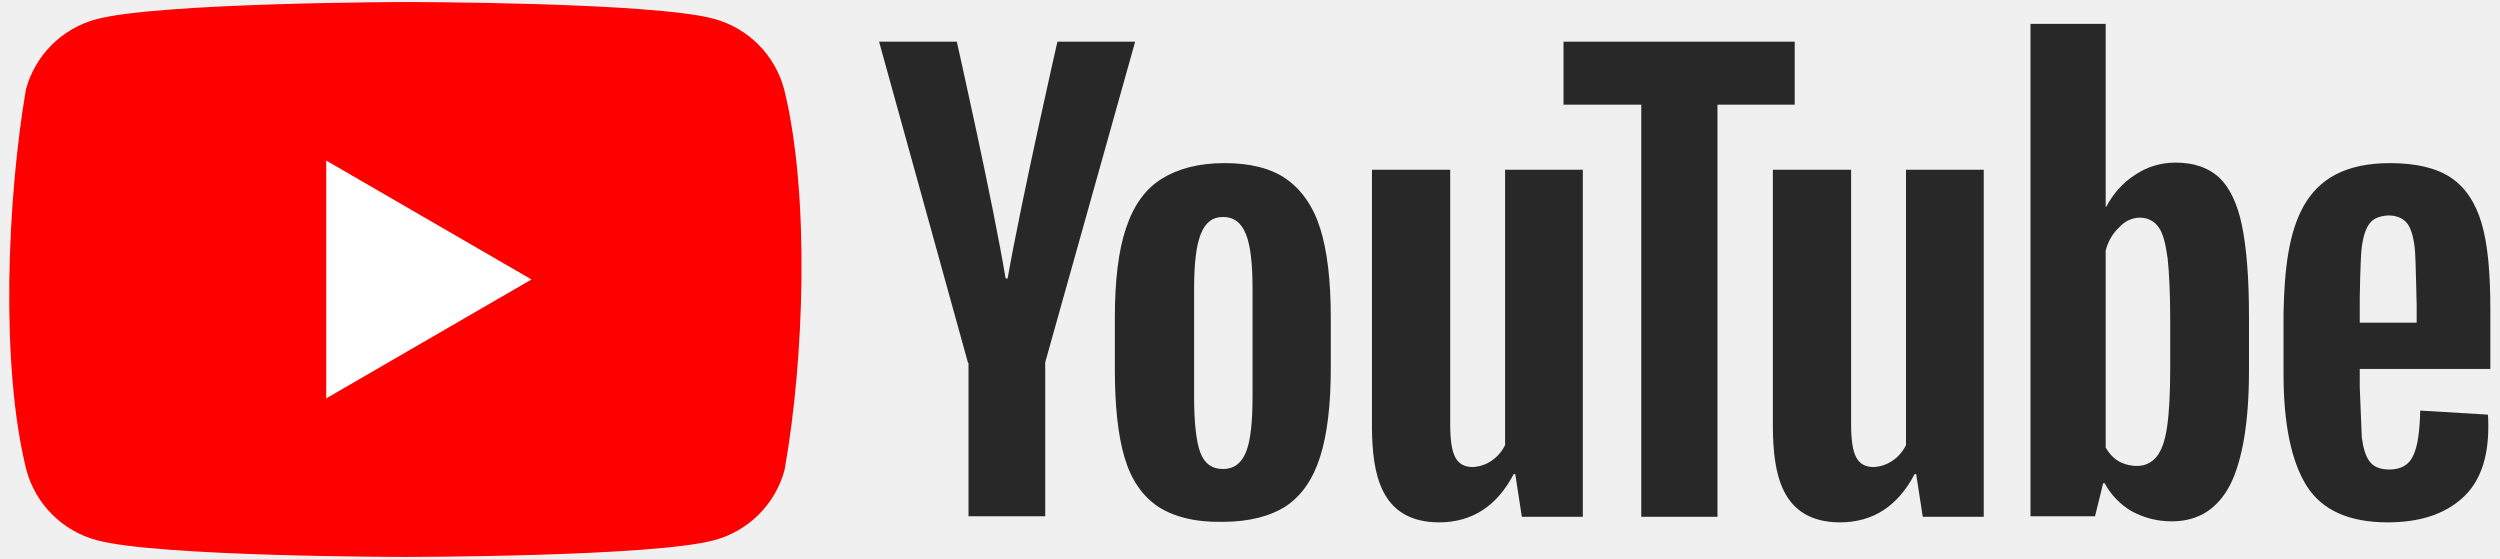
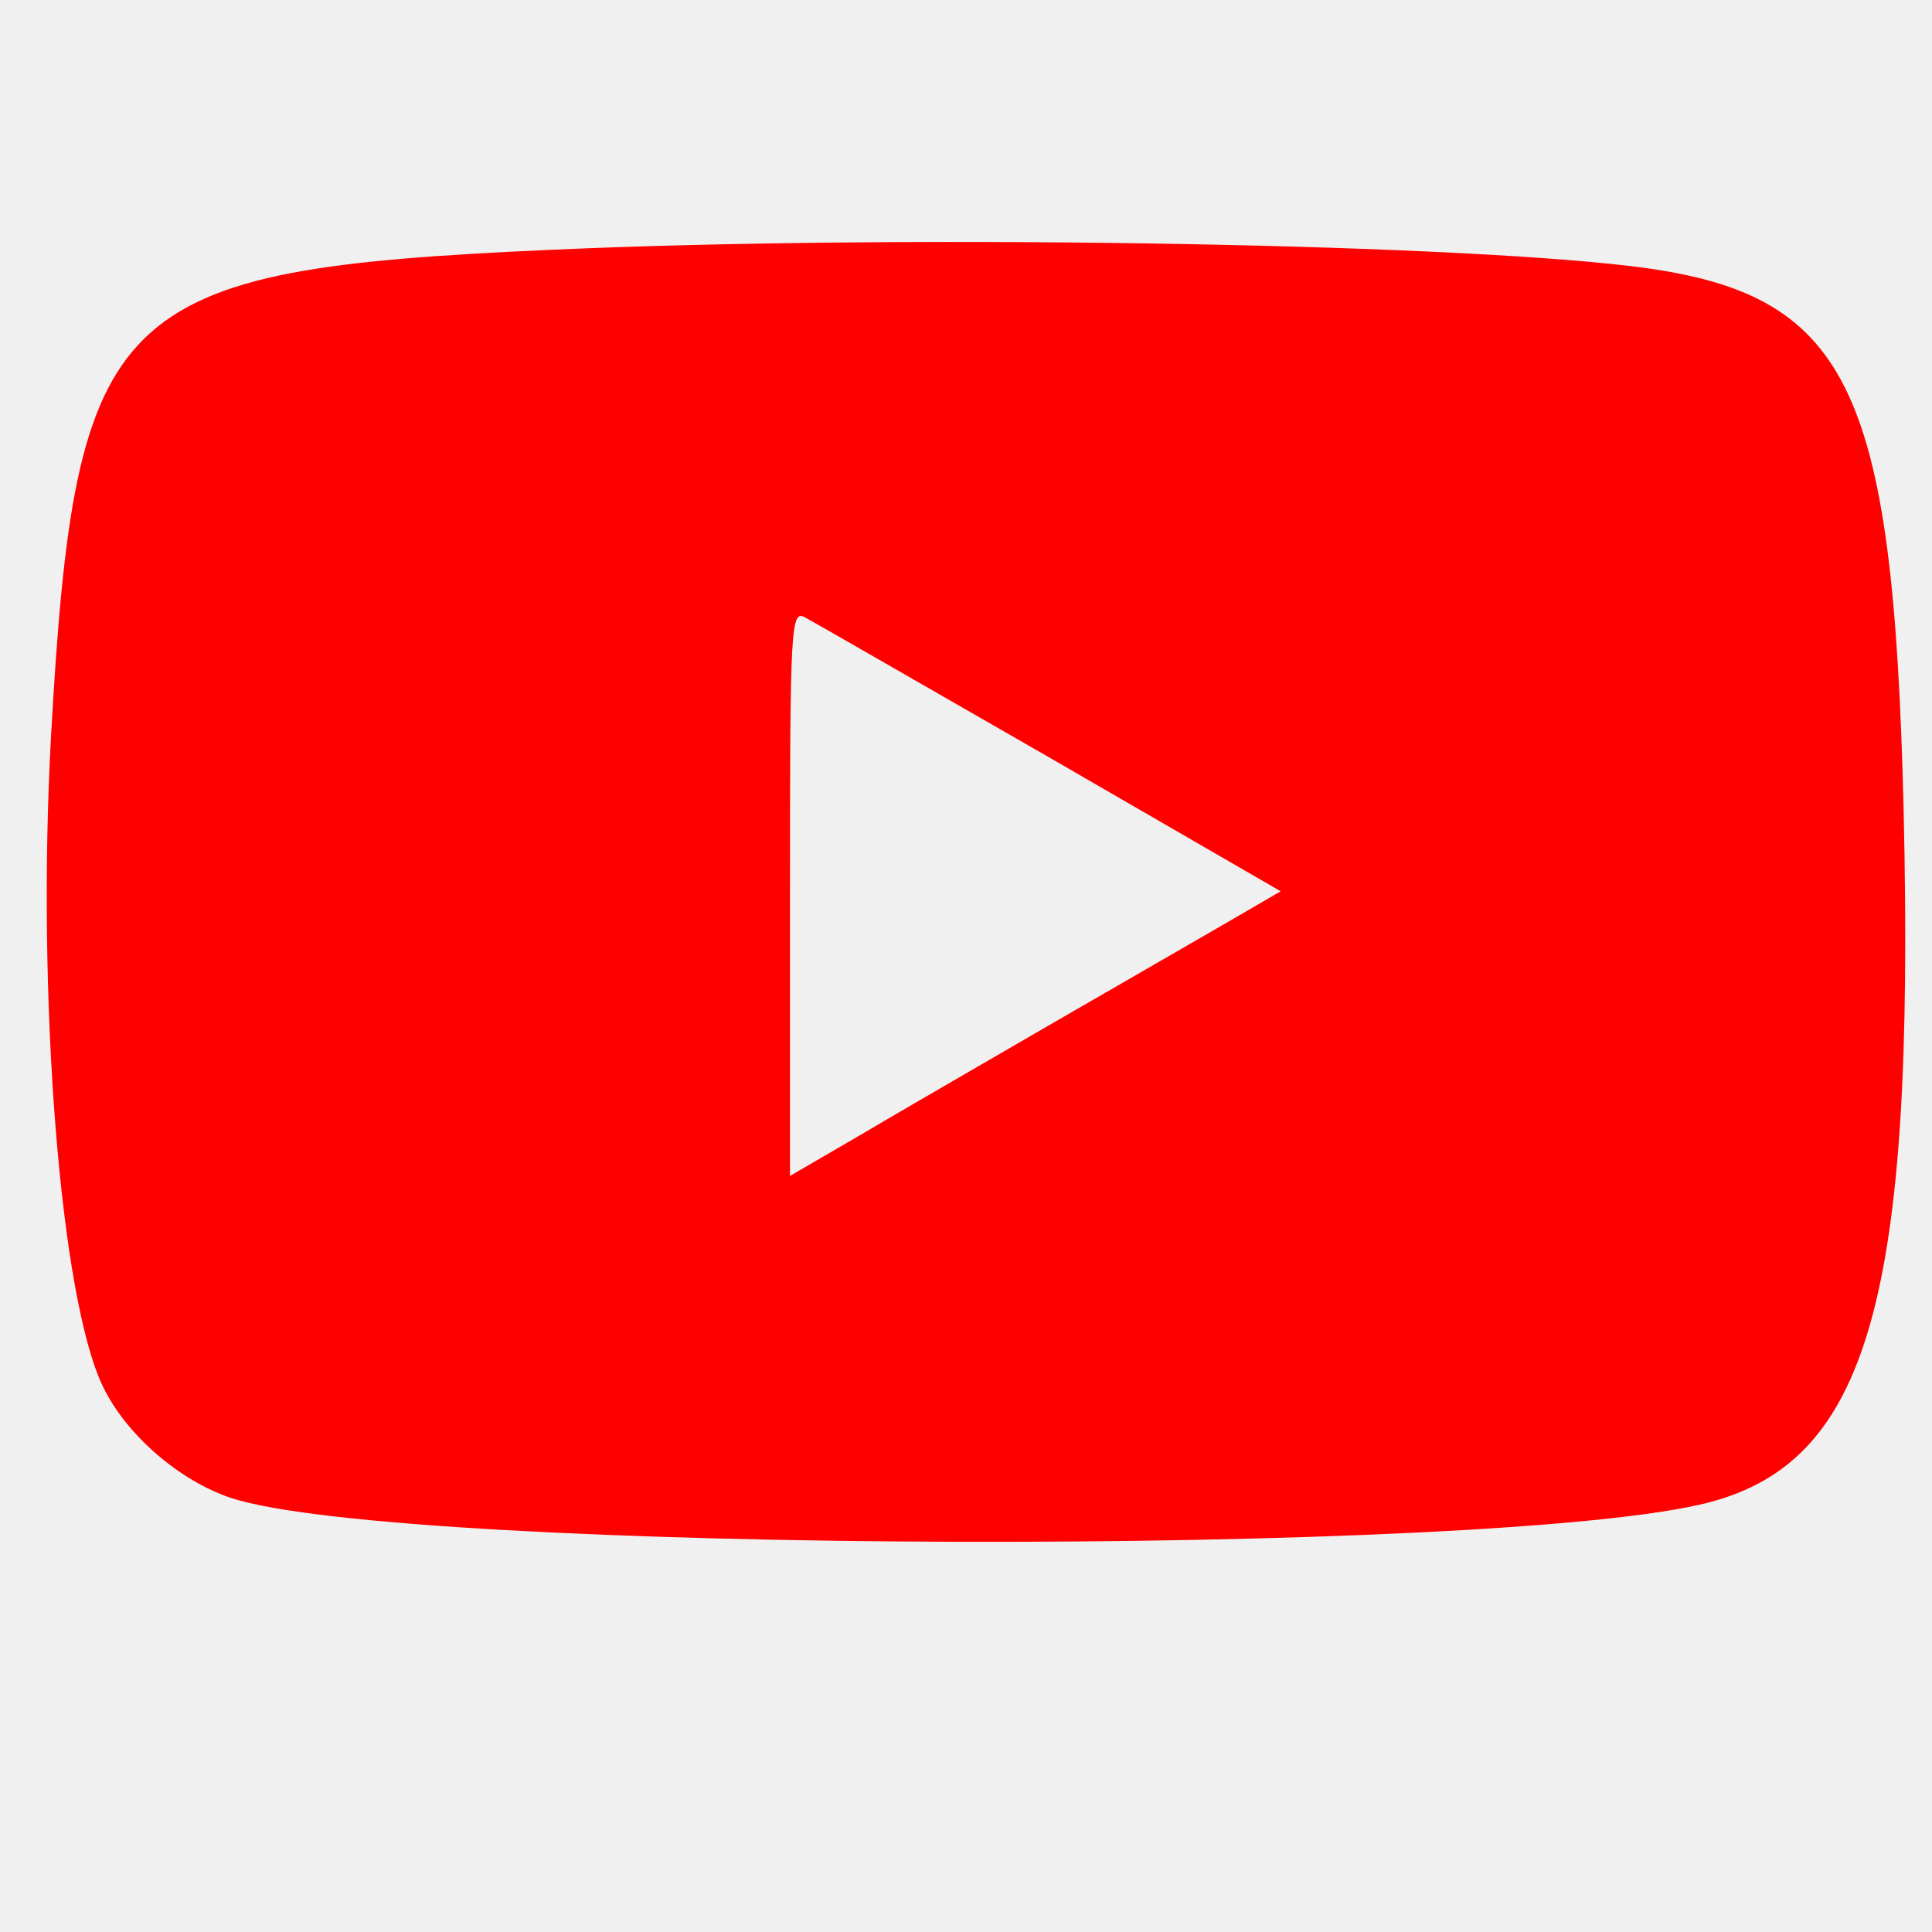
- <svg xmlns="http://www.w3.org/2000/svg" xmlns:xlink="http://www.w3.org/1999/xlink" viewBox="0 0 492 110">
-   <path d="M154.3 17.5a19.6 19.6 0 0 0-13.8-13.8C128.4.4 79.7.4 79.7.4S31 .5 18.9 3.8A19.6 19.6 0 0 0 5.1 17.6C1.44 39.1.02 71.86 5.2 92.5A19.6 19.6 0 0 0 19 106.3c12.1 3.3 60.8 3.3 60.8 3.3s48.7 0 60.8-3.3a19.6 19.6 0 0 0 13.8-13.8c3.86-21.53 5.05-54.27-.1-75z" fill="red" />
-   <path fill="#fff" d="M64.2 78.4L104.6 55 64.2 31.6z" />
-   <g fill="#282828">
-     <path d="M227.9 99.7c-3.1-2.1-5.3-5.3-6.6-9.7s-1.9-10.2-1.9-17.5v-9.9c0-7.3.7-13.3 2.2-17.7 1.5-4.5 3.8-7.7 7-9.7s7.3-3.1 12.4-3.1c5 0 9.1 1 12.1 3.1s5.3 5.3 6.7 9.7 2.1 10.3 2.1 17.6v9.9c0 7.3-.7 13.1-2.1 17.5s-3.6 7.6-6.7 9.7c-3.1 2-7.3 3.1-12.5 3.1-5.4.1-9.6-1-12.7-3zM245.2 89c.9-2.2 1.3-5.9 1.3-10.9V56.8c0-4.9-.4-8.5-1.3-10.7-.9-2.3-2.4-3.4-4.5-3.4s-3.5 1.1-4.4 3.4-1.3 5.8-1.3 10.7v21.3c0 5 .4 8.7 1.2 10.9s2.3 3.3 4.5 3.3c2.1 0 3.6-1.1 4.5-3.3zm219.2-16.3v3.5l.4 9.9c.3 2.2.8 3.8 1.6 4.8s2.1 1.5 3.8 1.5c2.3 0 3.9-.9 4.7-2.7.9-1.8 1.3-4.8 1.4-8.9l13.3.8c.1.6.1 1.4.1 2.4 0 6.3-1.7 11-5.2 14.1s-8.3 4.7-14.6 4.7c-7.6 0-12.9-2.4-15.9-7.1s-4.6-12.1-4.6-22V61.6c.34-17 3.33-29.45 20.9-29.5 5.3 0 9.3 1 12.1 2.9s4.8 4.9 6 9 1.7 9.7 1.7 16.9v11.7h-25.7zm2-28.8c-.8 1-1.3 2.5-1.6 4.7s-.4 10-.4 10v4.9h11.2v-4.9c0 4.9-.1-7.7-.4-10s-.8-3.9-1.6-4.8-2-1.4-3.6-1.4c-1.7.1-2.9.6-3.6 1.5zM190.5 71.4L173 8.2h15.3s7.15 31.7 9.6 46.6h.4c2.78-15.82 9.8-46.6 9.8-46.6h15.3l-17.7 63.1v30.3h-15.1V71.4z" />
-     <path id="A" d="M311.5 33.4v68.3h-12l-1.3-8.4h-.3c-3.3 6.3-8.2 9.5-14.7 9.5-11.77-.03-13.08-10-13.2-18.4v-51h15.4v50.1c0 3 .3 5.2 1 6.5 1.42 2.78 5.1 2.07 7.1.7a8 8 0 0 0 2.7-3.1V33.4z" fill="#282828" />
-     <path d="M353.3 20.6H338v81.1h-15V20.6h-15.3V8.2h45.5v12.4zm87.9 23.7c-.9-4.3-2.4-7.4-4.5-9.4-2.1-1.9-4.9-2.9-8.6-2.9a14.1 14.1 0 0 0-7.9 2.4c-2.5 1.6-4.3 3.7-5.7 6.3h-.1v-36h-14.8v96.9h12.7l1.6-6.5h.3a14 14 0 0 0 5.3 5.5c2.4 1.3 5 2 7.9 2 5.2 0 9-2.4 11.5-7.2 2.4-4.8 3.7-12.3 3.7-22.4V62.2c0-7.6-.5-13.6-1.4-17.9zm-14.1 27.9c0 5-.2 8.9-.6 11.7s-1.1 4.8-2.1 6-2.3 1.8-3.9 1.8c-3.1-.1-4.86-1.5-6.1-3.6V49.3c.5-1.9 1.4-3.4 2.7-4.6 2.2-2.47 5.96-2.5 7.7 0 .9 1.2 1.4 3.3 1.8 6.2.3 2.9.5 7 .5 12.4z" />
+ <svg xmlns="http://www.w3.org/2000/svg" version="1.0" width="225pt" height="225pt" viewBox="0 0 225 225" preserveAspectRatio="xMidYMid meet">
+   <g transform="translate(0,225) scale(0.05,-0.05)" fill="#ff0000" stroke="none">
+     <path d="M1280 3918 c-1023 -46 -1104 -125 -1161 -1130 -34 -613 21 -1312 121 -1518 54 -112 178 -219 298 -259 399 -131 2959 -138 3444 -10 371 98 478 482 452 1609 -24 999 -129 1209 -634 1270 -460 55 -1728 74 -2520 38z m1167 -1184 l536 -310 -136 -79 c-76 -44 -258 -149 -407 -235 -148 -86 -344 -199 -435 -253 l-165 -96 0 660 c0 623 2 659 35 641 19 -10 276 -158 572 -328z" />
  </g>
-   <use xlink:href="#A" x="78.9" />
</svg>
